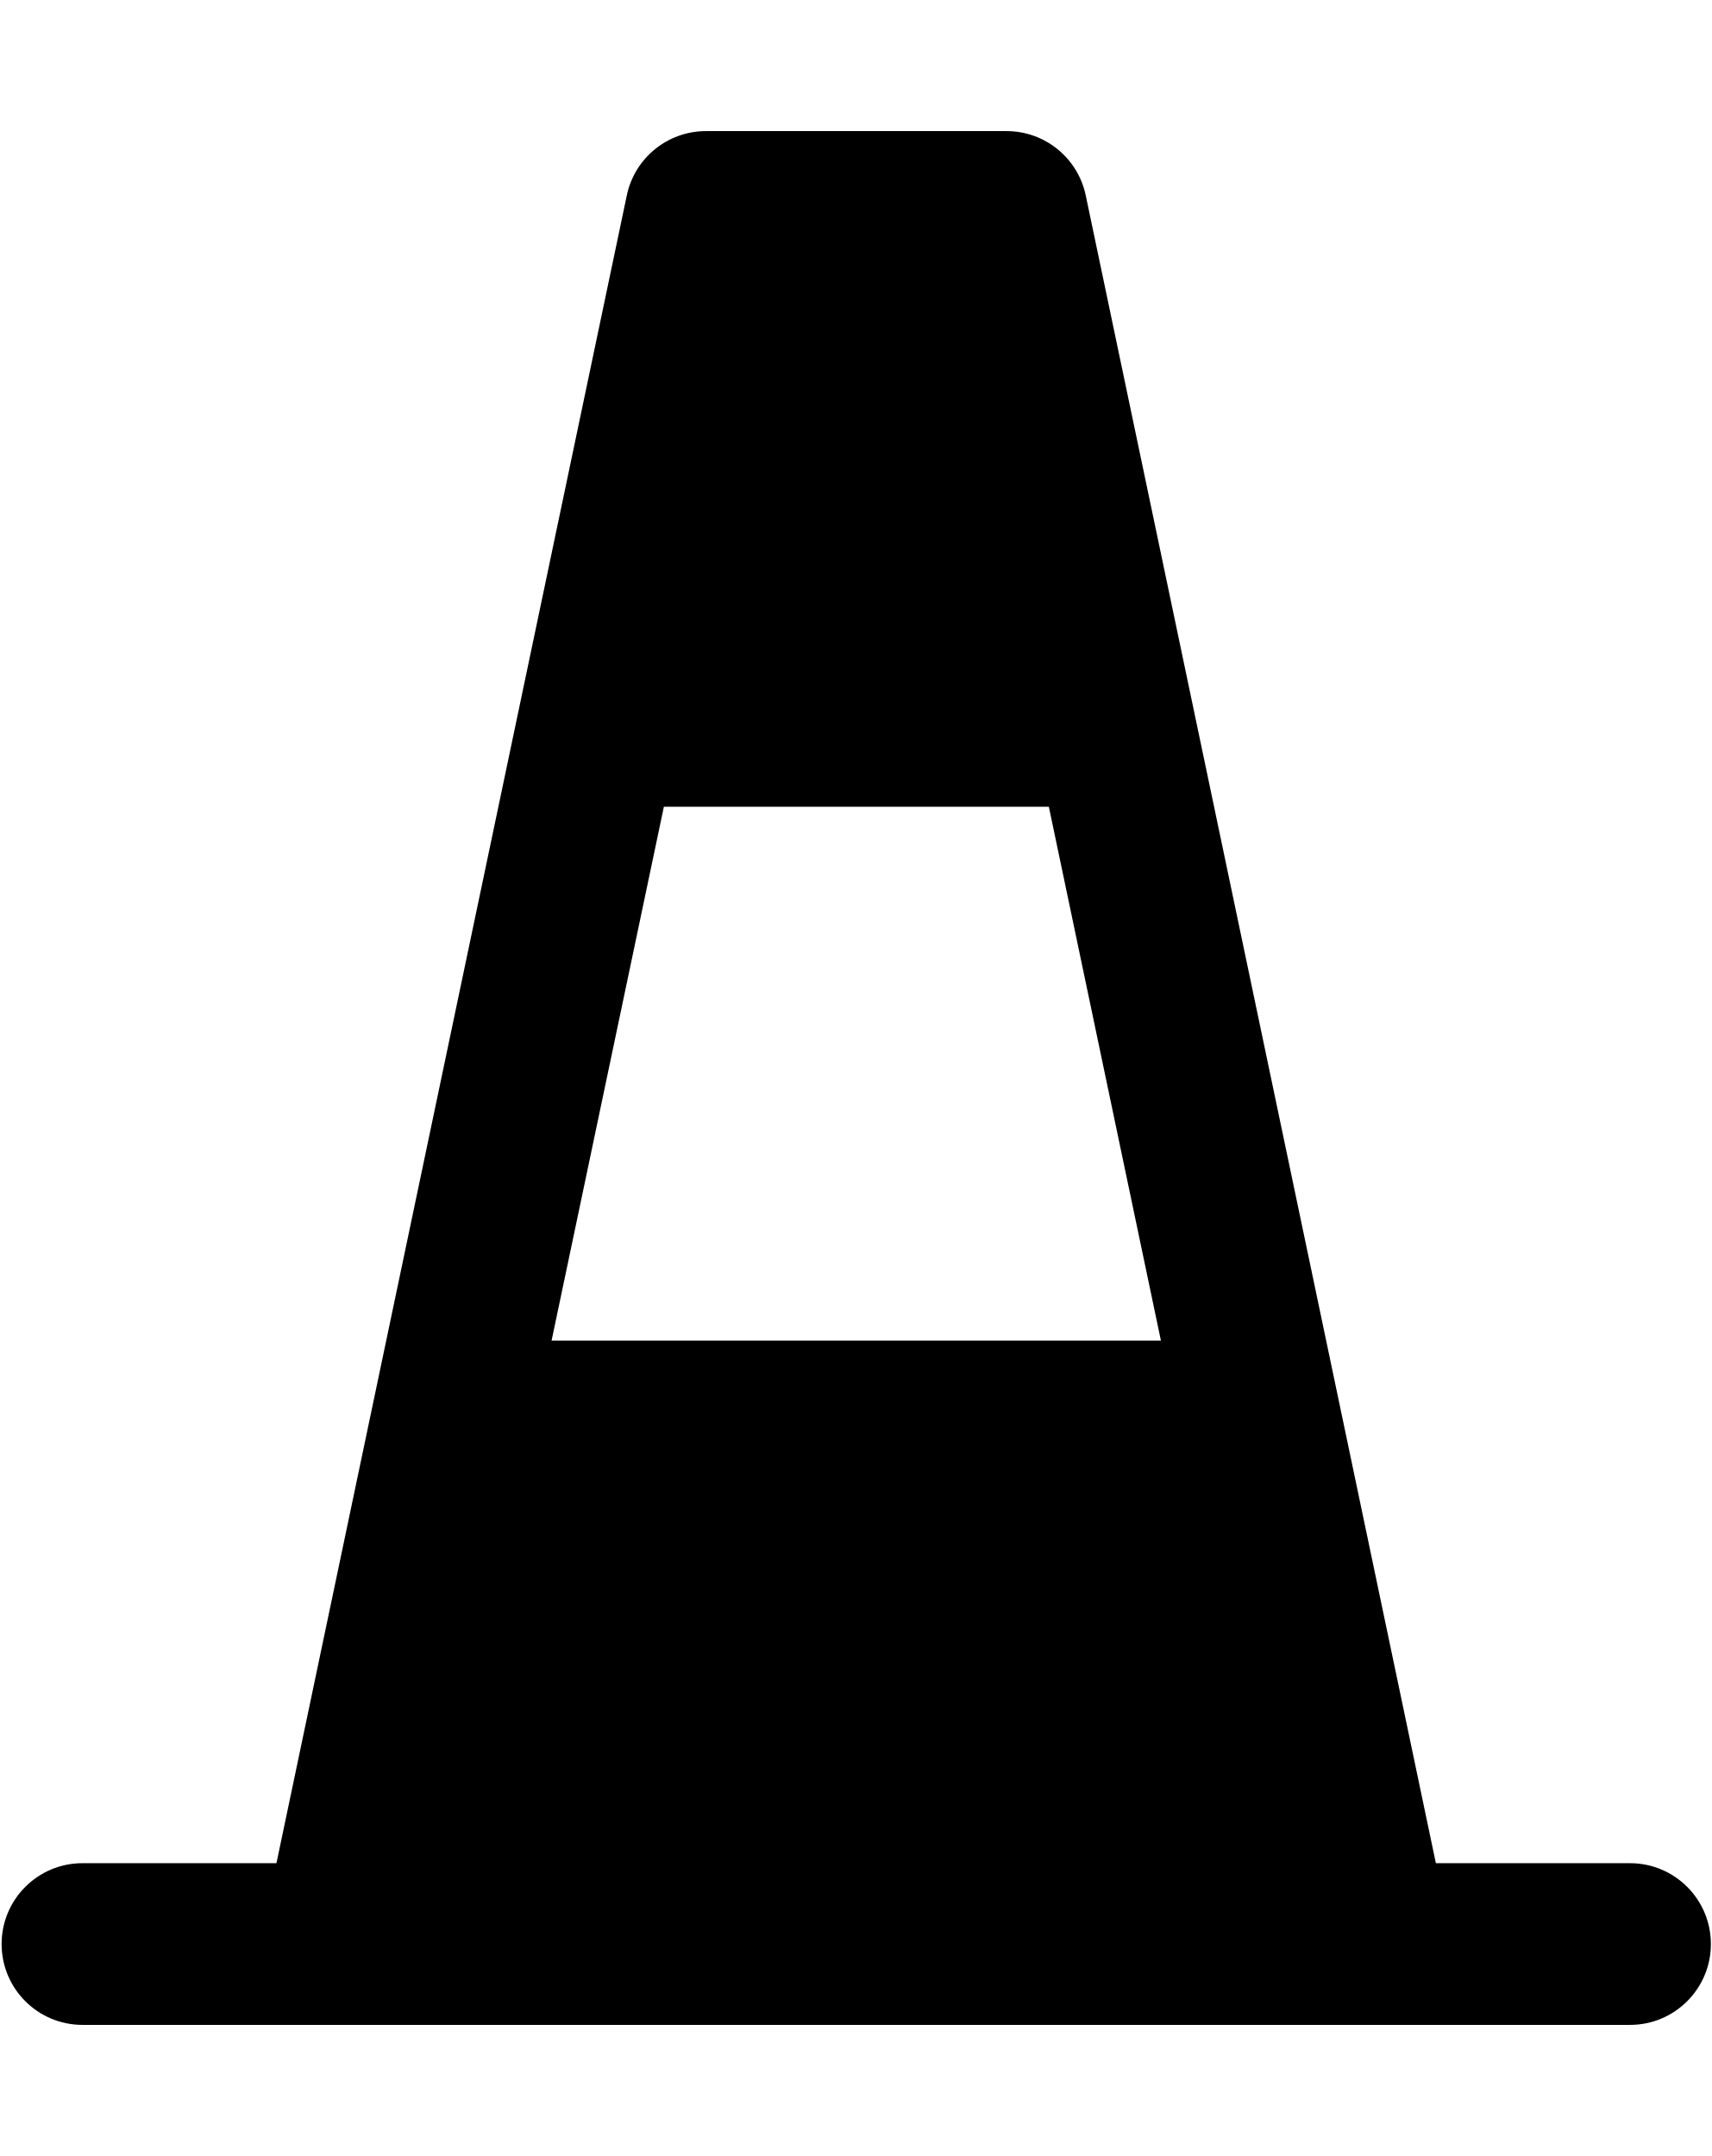
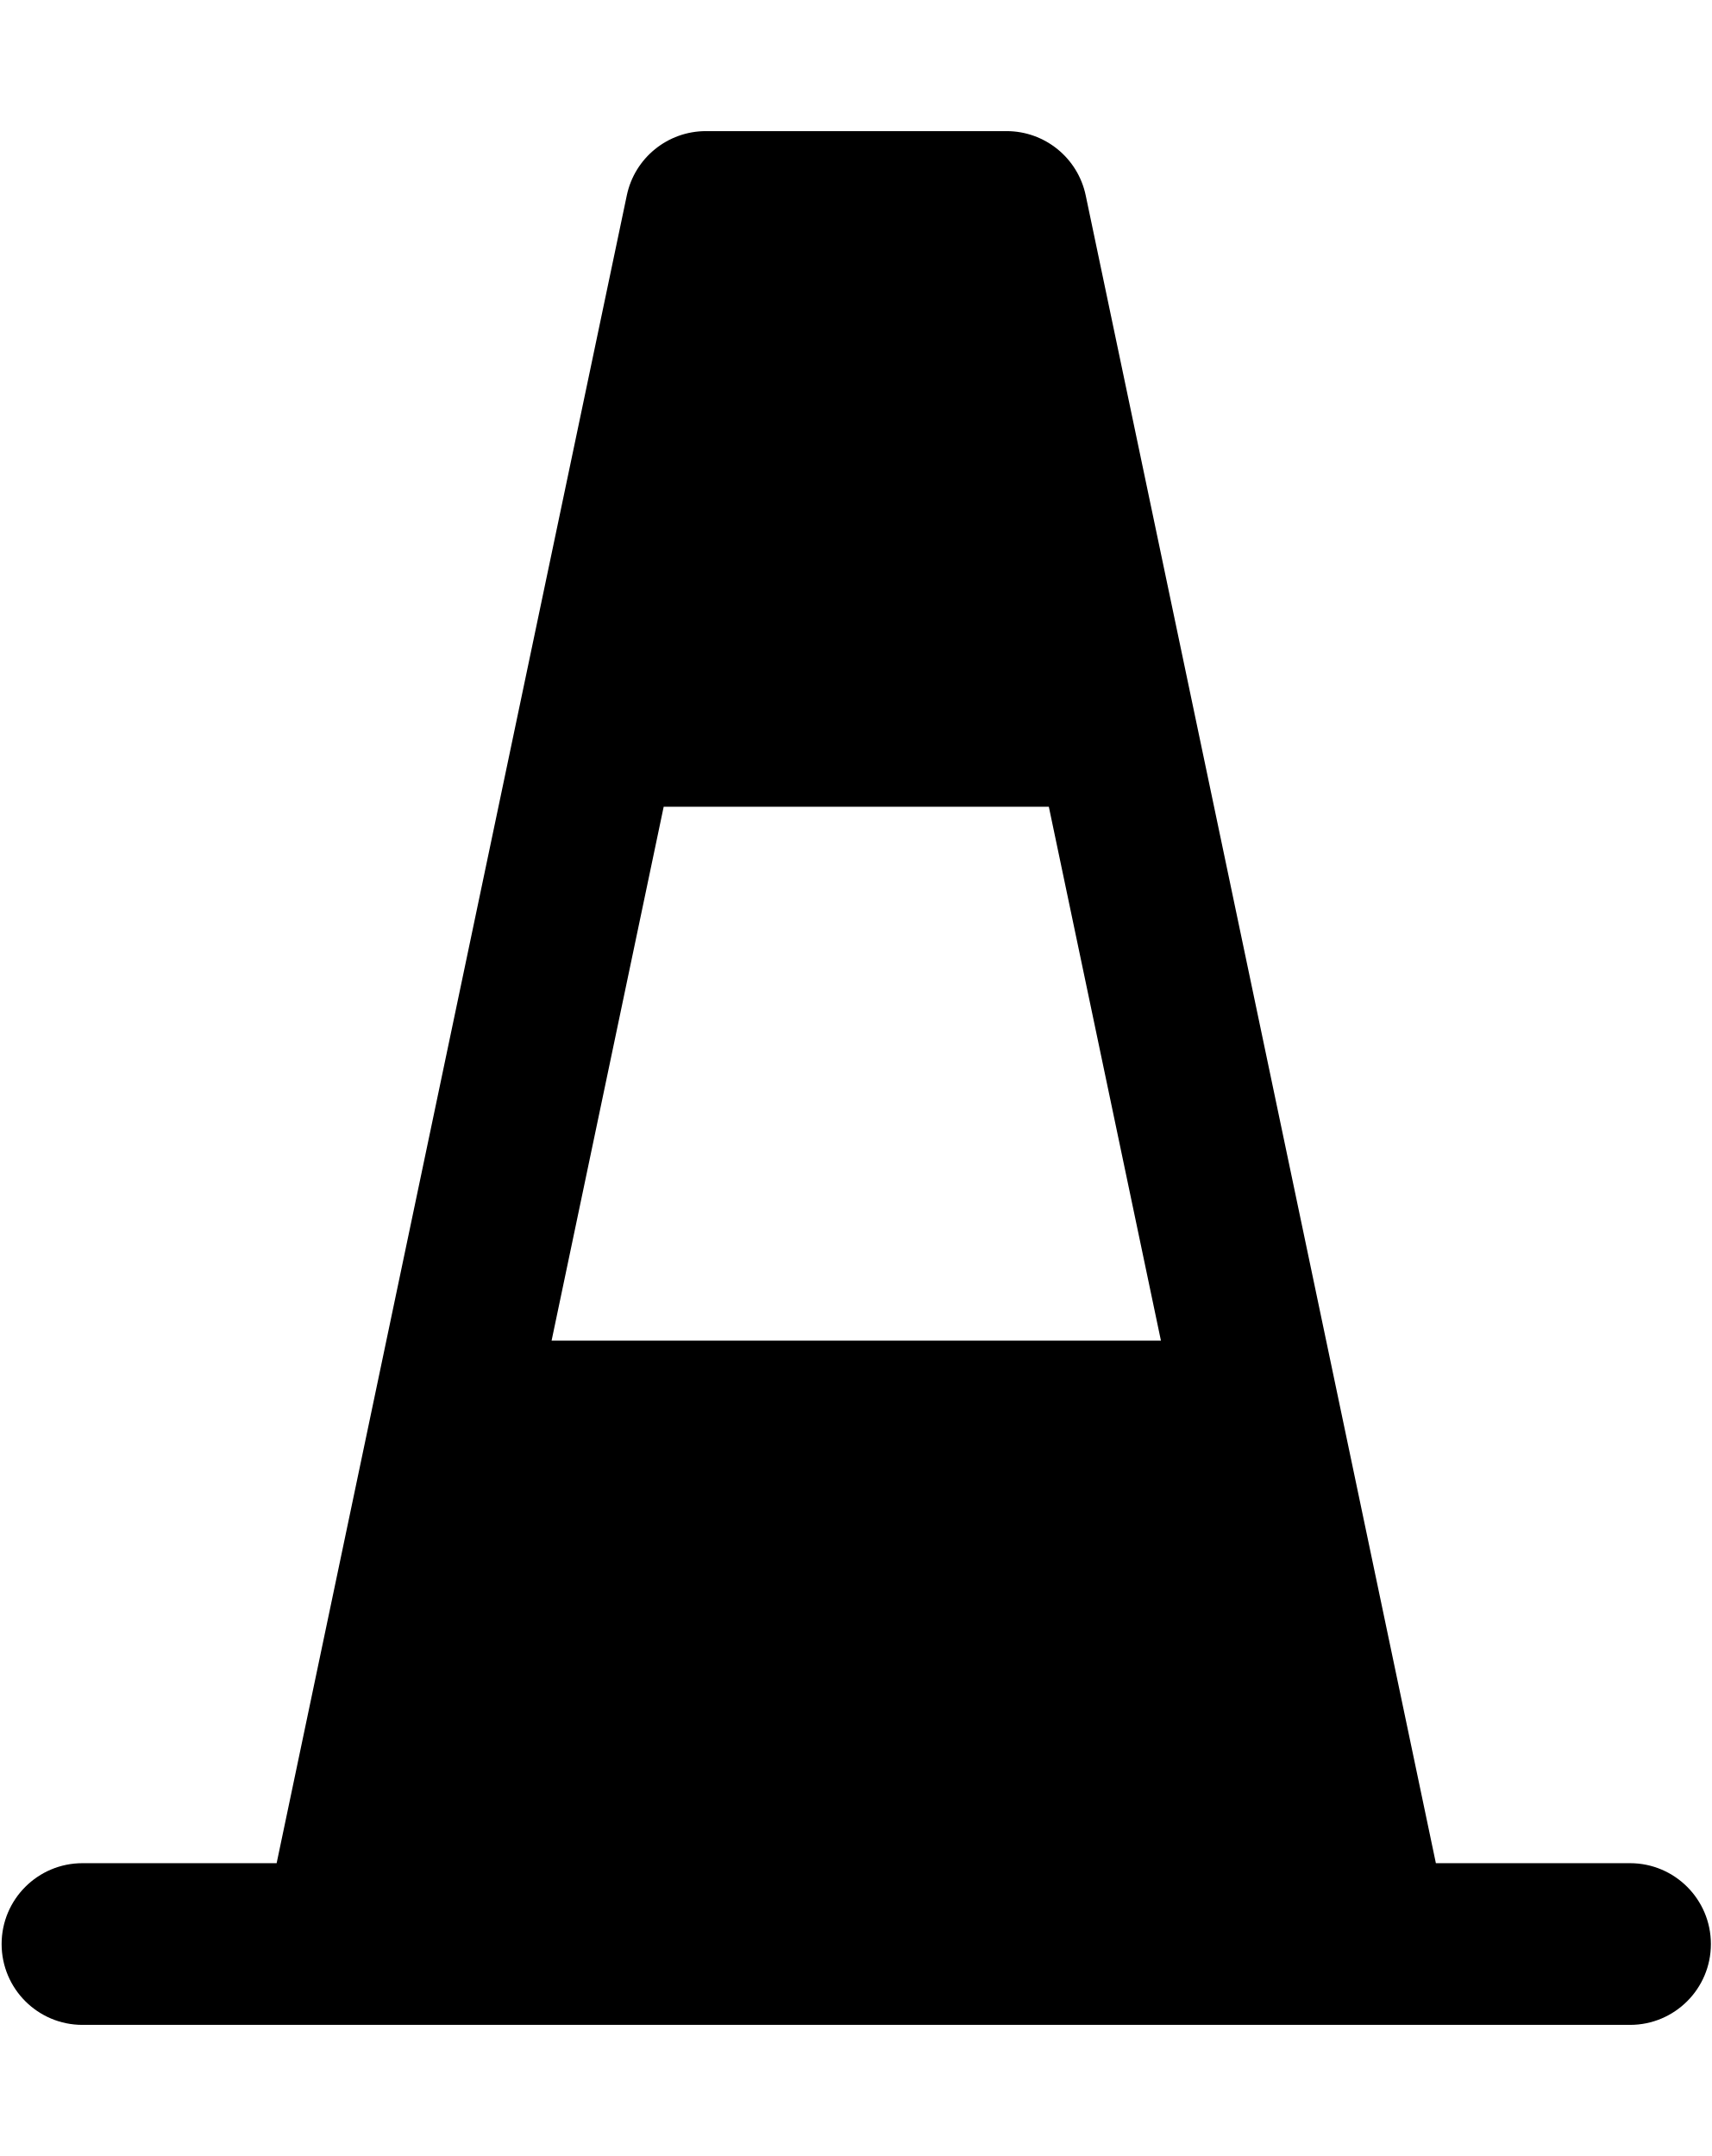
- <svg xmlns="http://www.w3.org/2000/svg" id="ds44-icons" viewBox="0 0 381.07 480">
-   <path d="M362.87,414.81H319.65L241.7,43.49a18,18,0,0,0-17.62-14.3H157.15a18,18,0,0,0-17.61,14.3l-78,371.32H18.36a18,18,0,0,0,0,36H362.87a18,18,0,0,0,0-36ZM233.49,179.61l24.95,118.86H122.79l25-118.86Z" />
+ <svg xmlns="http://www.w3.org/2000/svg" id="ds44-icons" width="381.069" height="480" viewBox="0 0 381.069 480">
+   <path d="M362.873,414.809H319.651L241.695,43.493A18,18,0,0,0,224.079,29.191H157.155A18,18,0,0,0,139.539,43.493L61.583,414.809H18.361a18,18,0,1,0,0,36H362.873a18,18,0,0,0,0-36ZM233.487,179.606l24.956,118.868H122.792l24.956-118.868Z" />
</svg>
